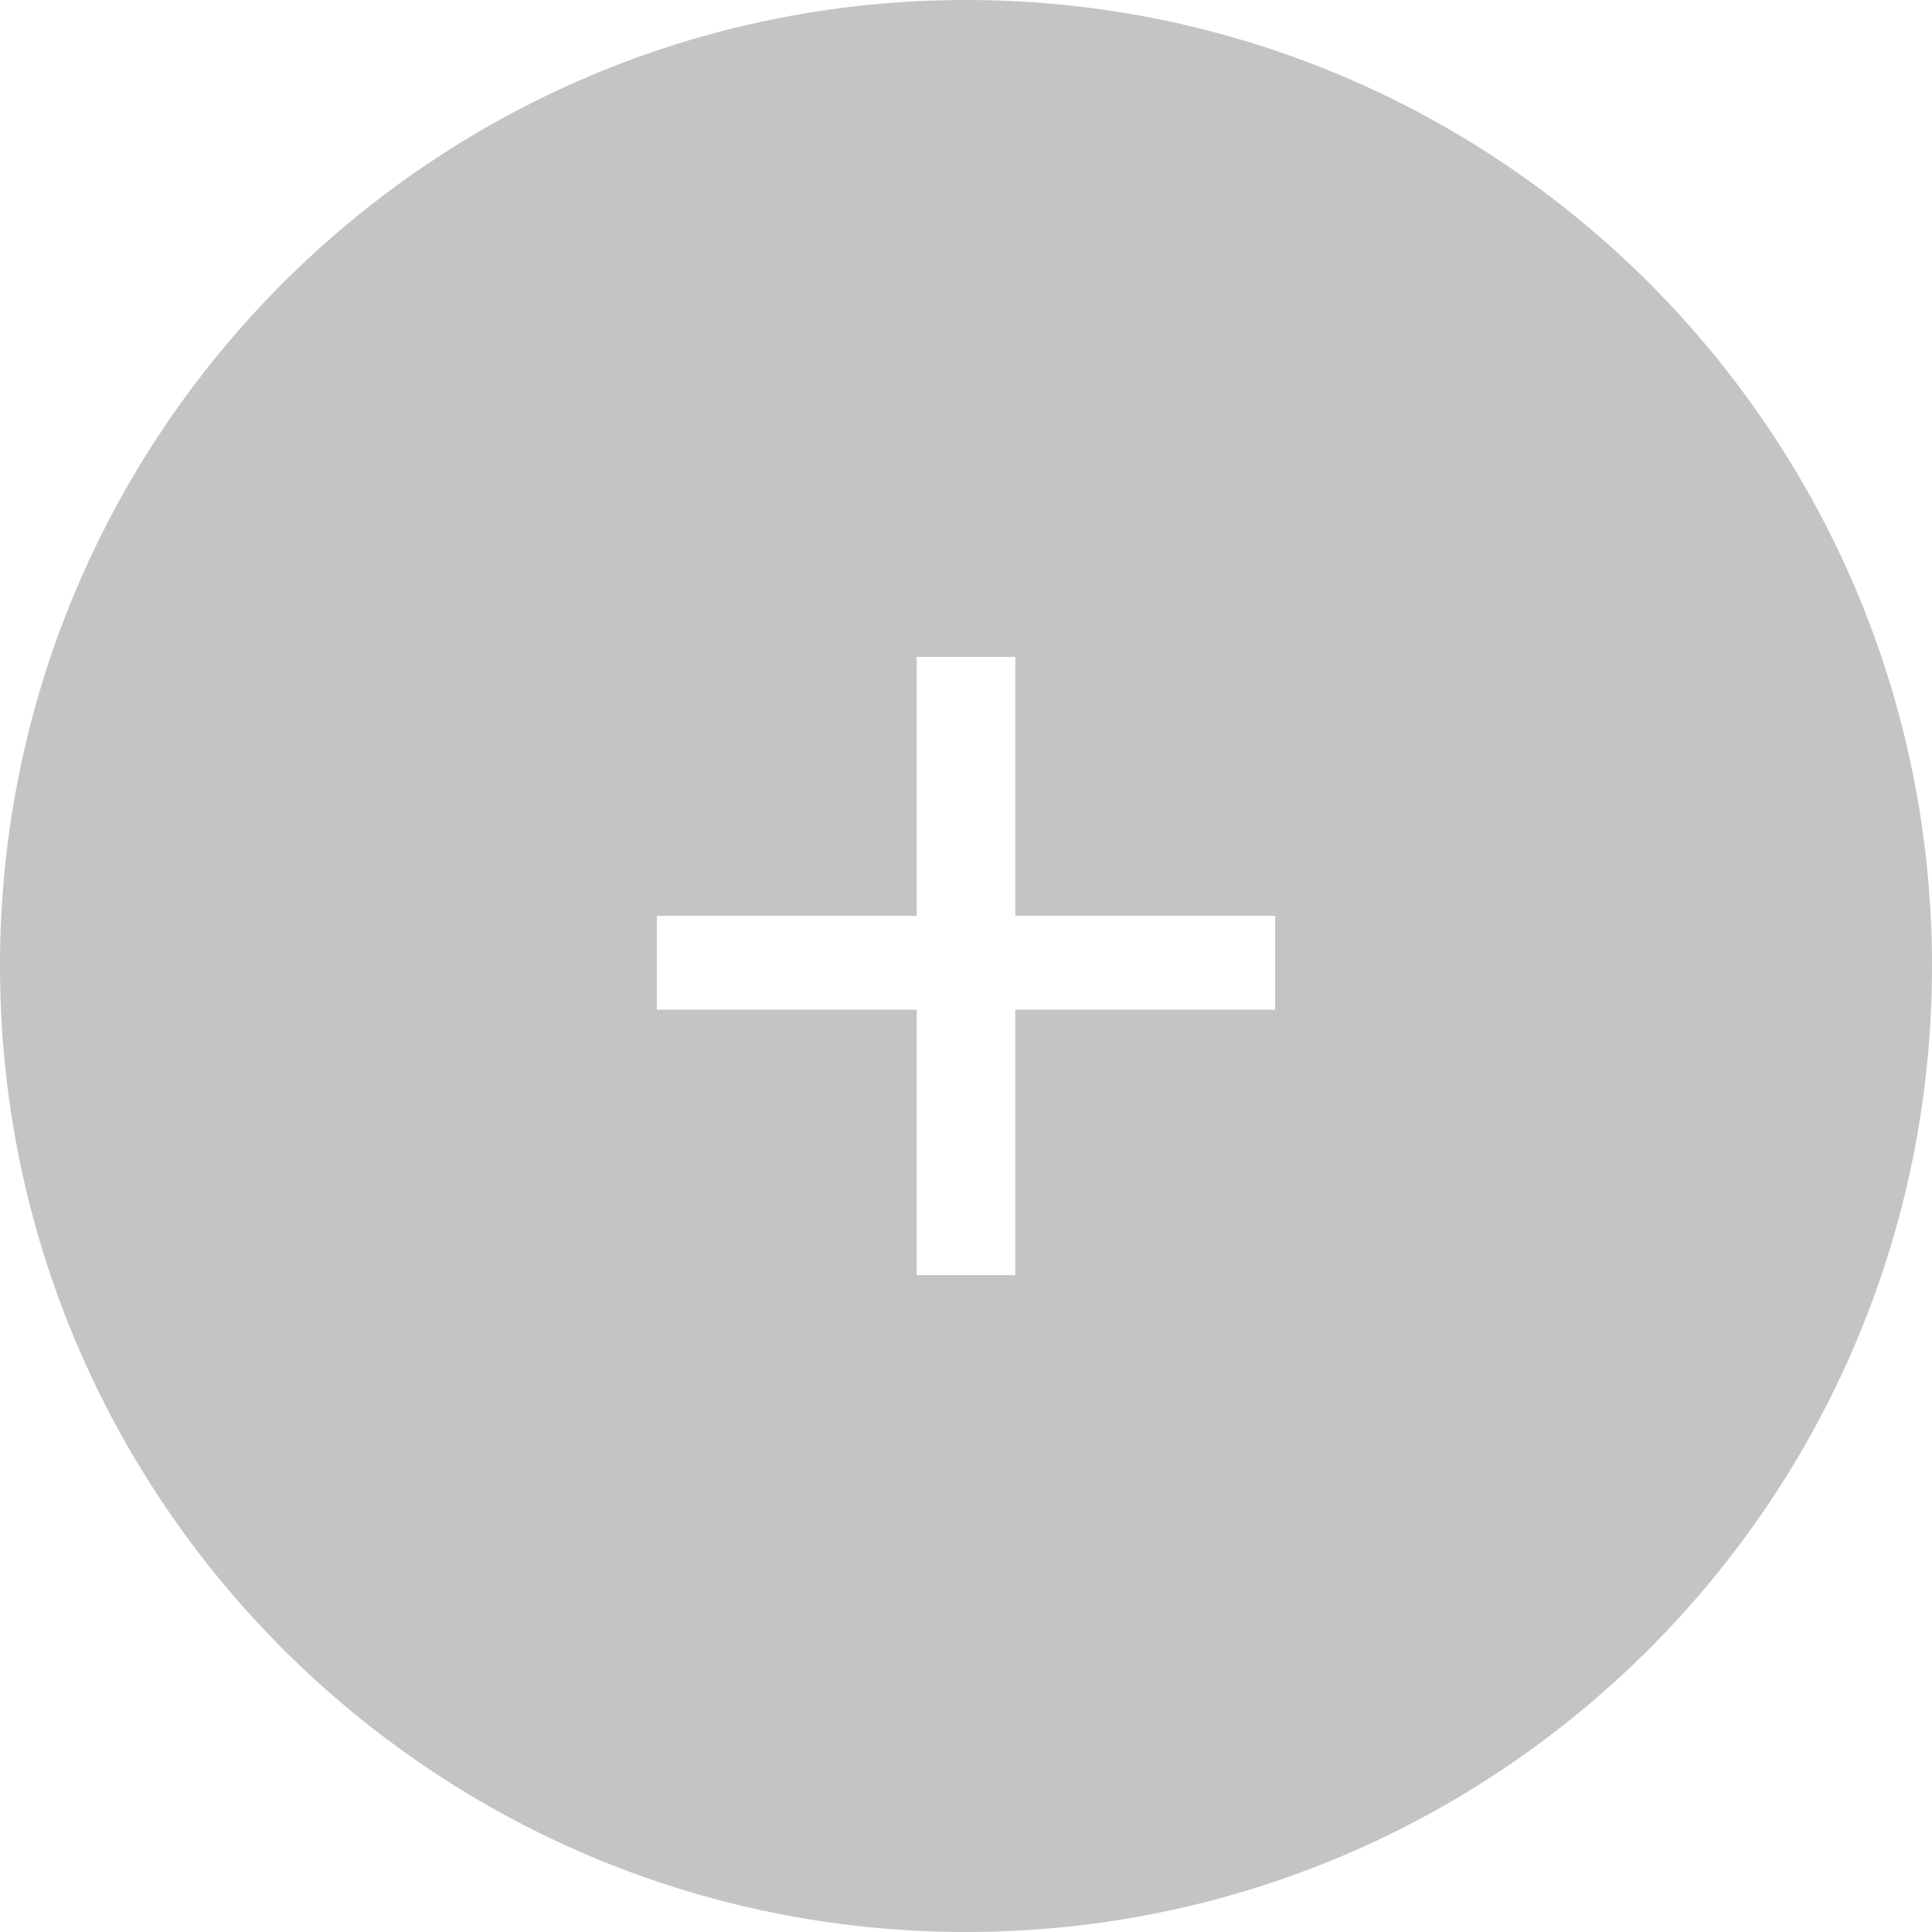
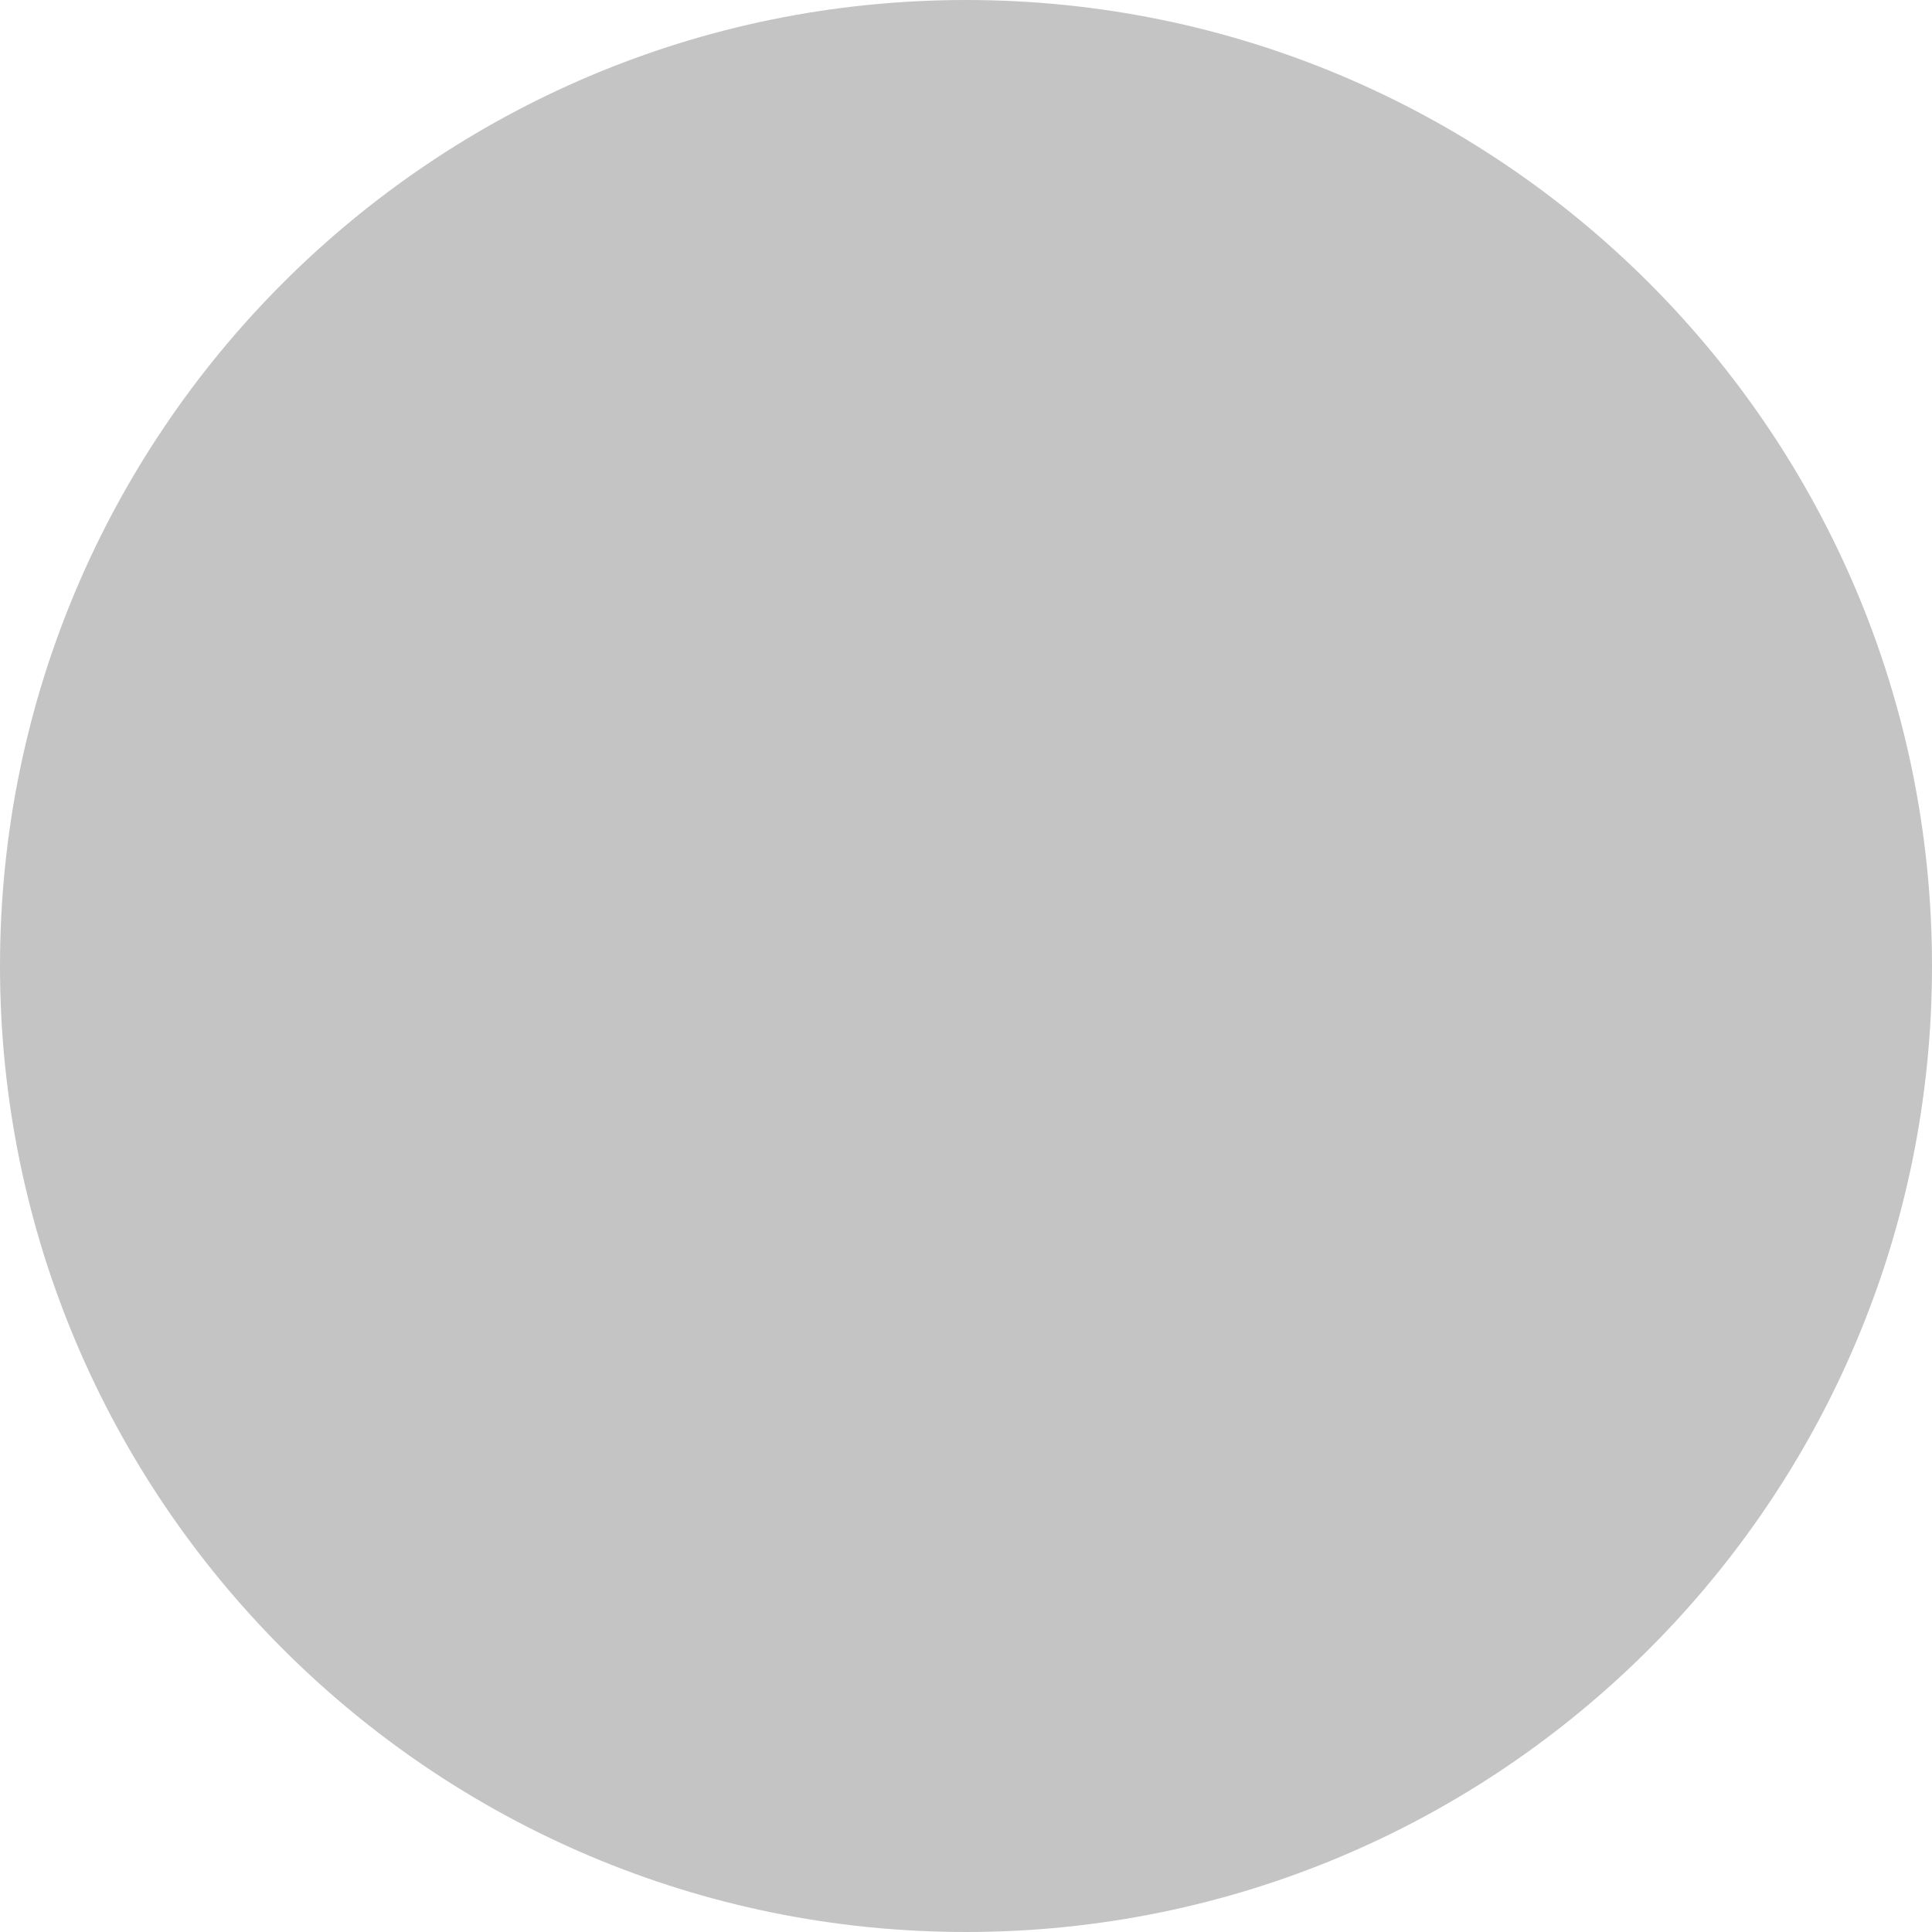
<svg xmlns="http://www.w3.org/2000/svg" width="50" height="50" viewBox="0 0 50 50" fill="none">
-   <path fill-rule="evenodd" clip-rule="evenodd" d="M25 50C38.807 50 50 38.807 50 25C50 11.193 38.807 0 25 0C11.193 0 0 11.193 0 25C0 38.807 11.193 50 25 50ZM26.276 33V26.132H33V23.703H26.276V17H23.724V23.703H17V26.132H23.724V33H26.276Z" fill="#C4C4C4" />
+   <path fillRule="evenodd" clipRule="evenodd" d="M25 50C38.807 50 50 38.807 50 25C50 11.193 38.807 0 25 0C11.193 0 0 11.193 0 25C0 38.807 11.193 50 25 50ZM26.276 33V26.132H33V23.703H26.276V17H23.724V23.703H17V26.132H23.724V33H26.276Z" fill="#C4C4C4" />
</svg>
